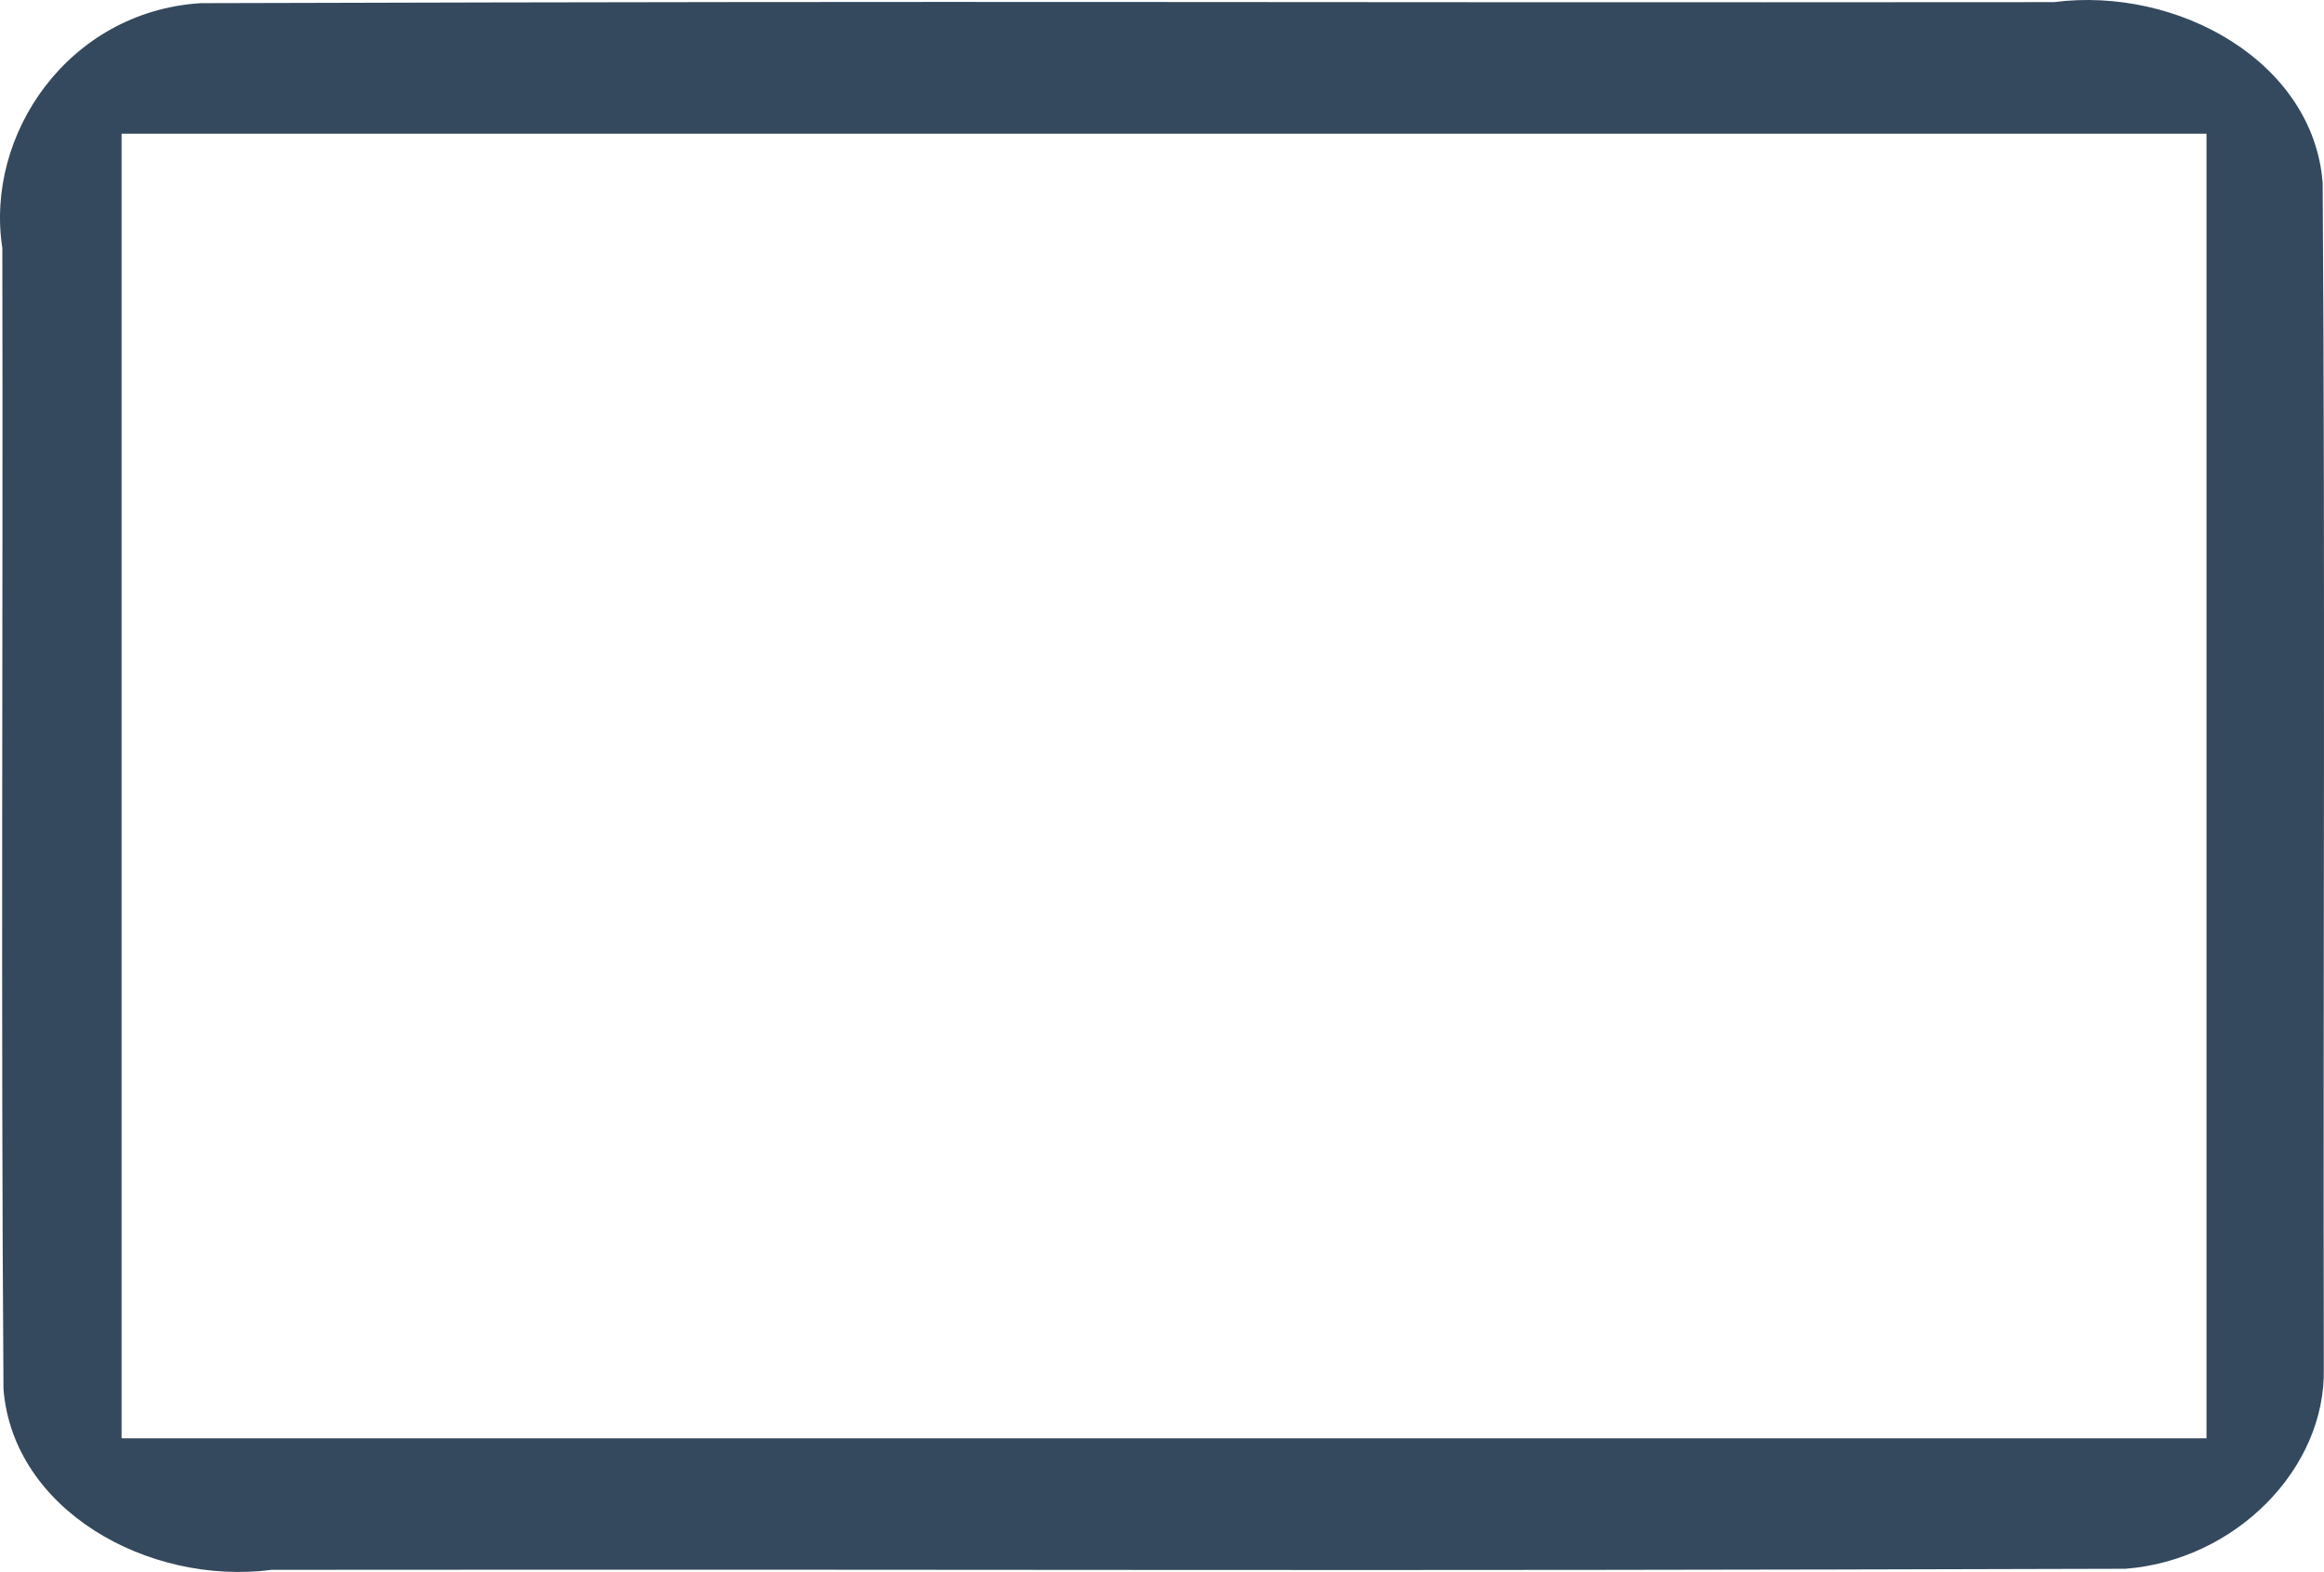
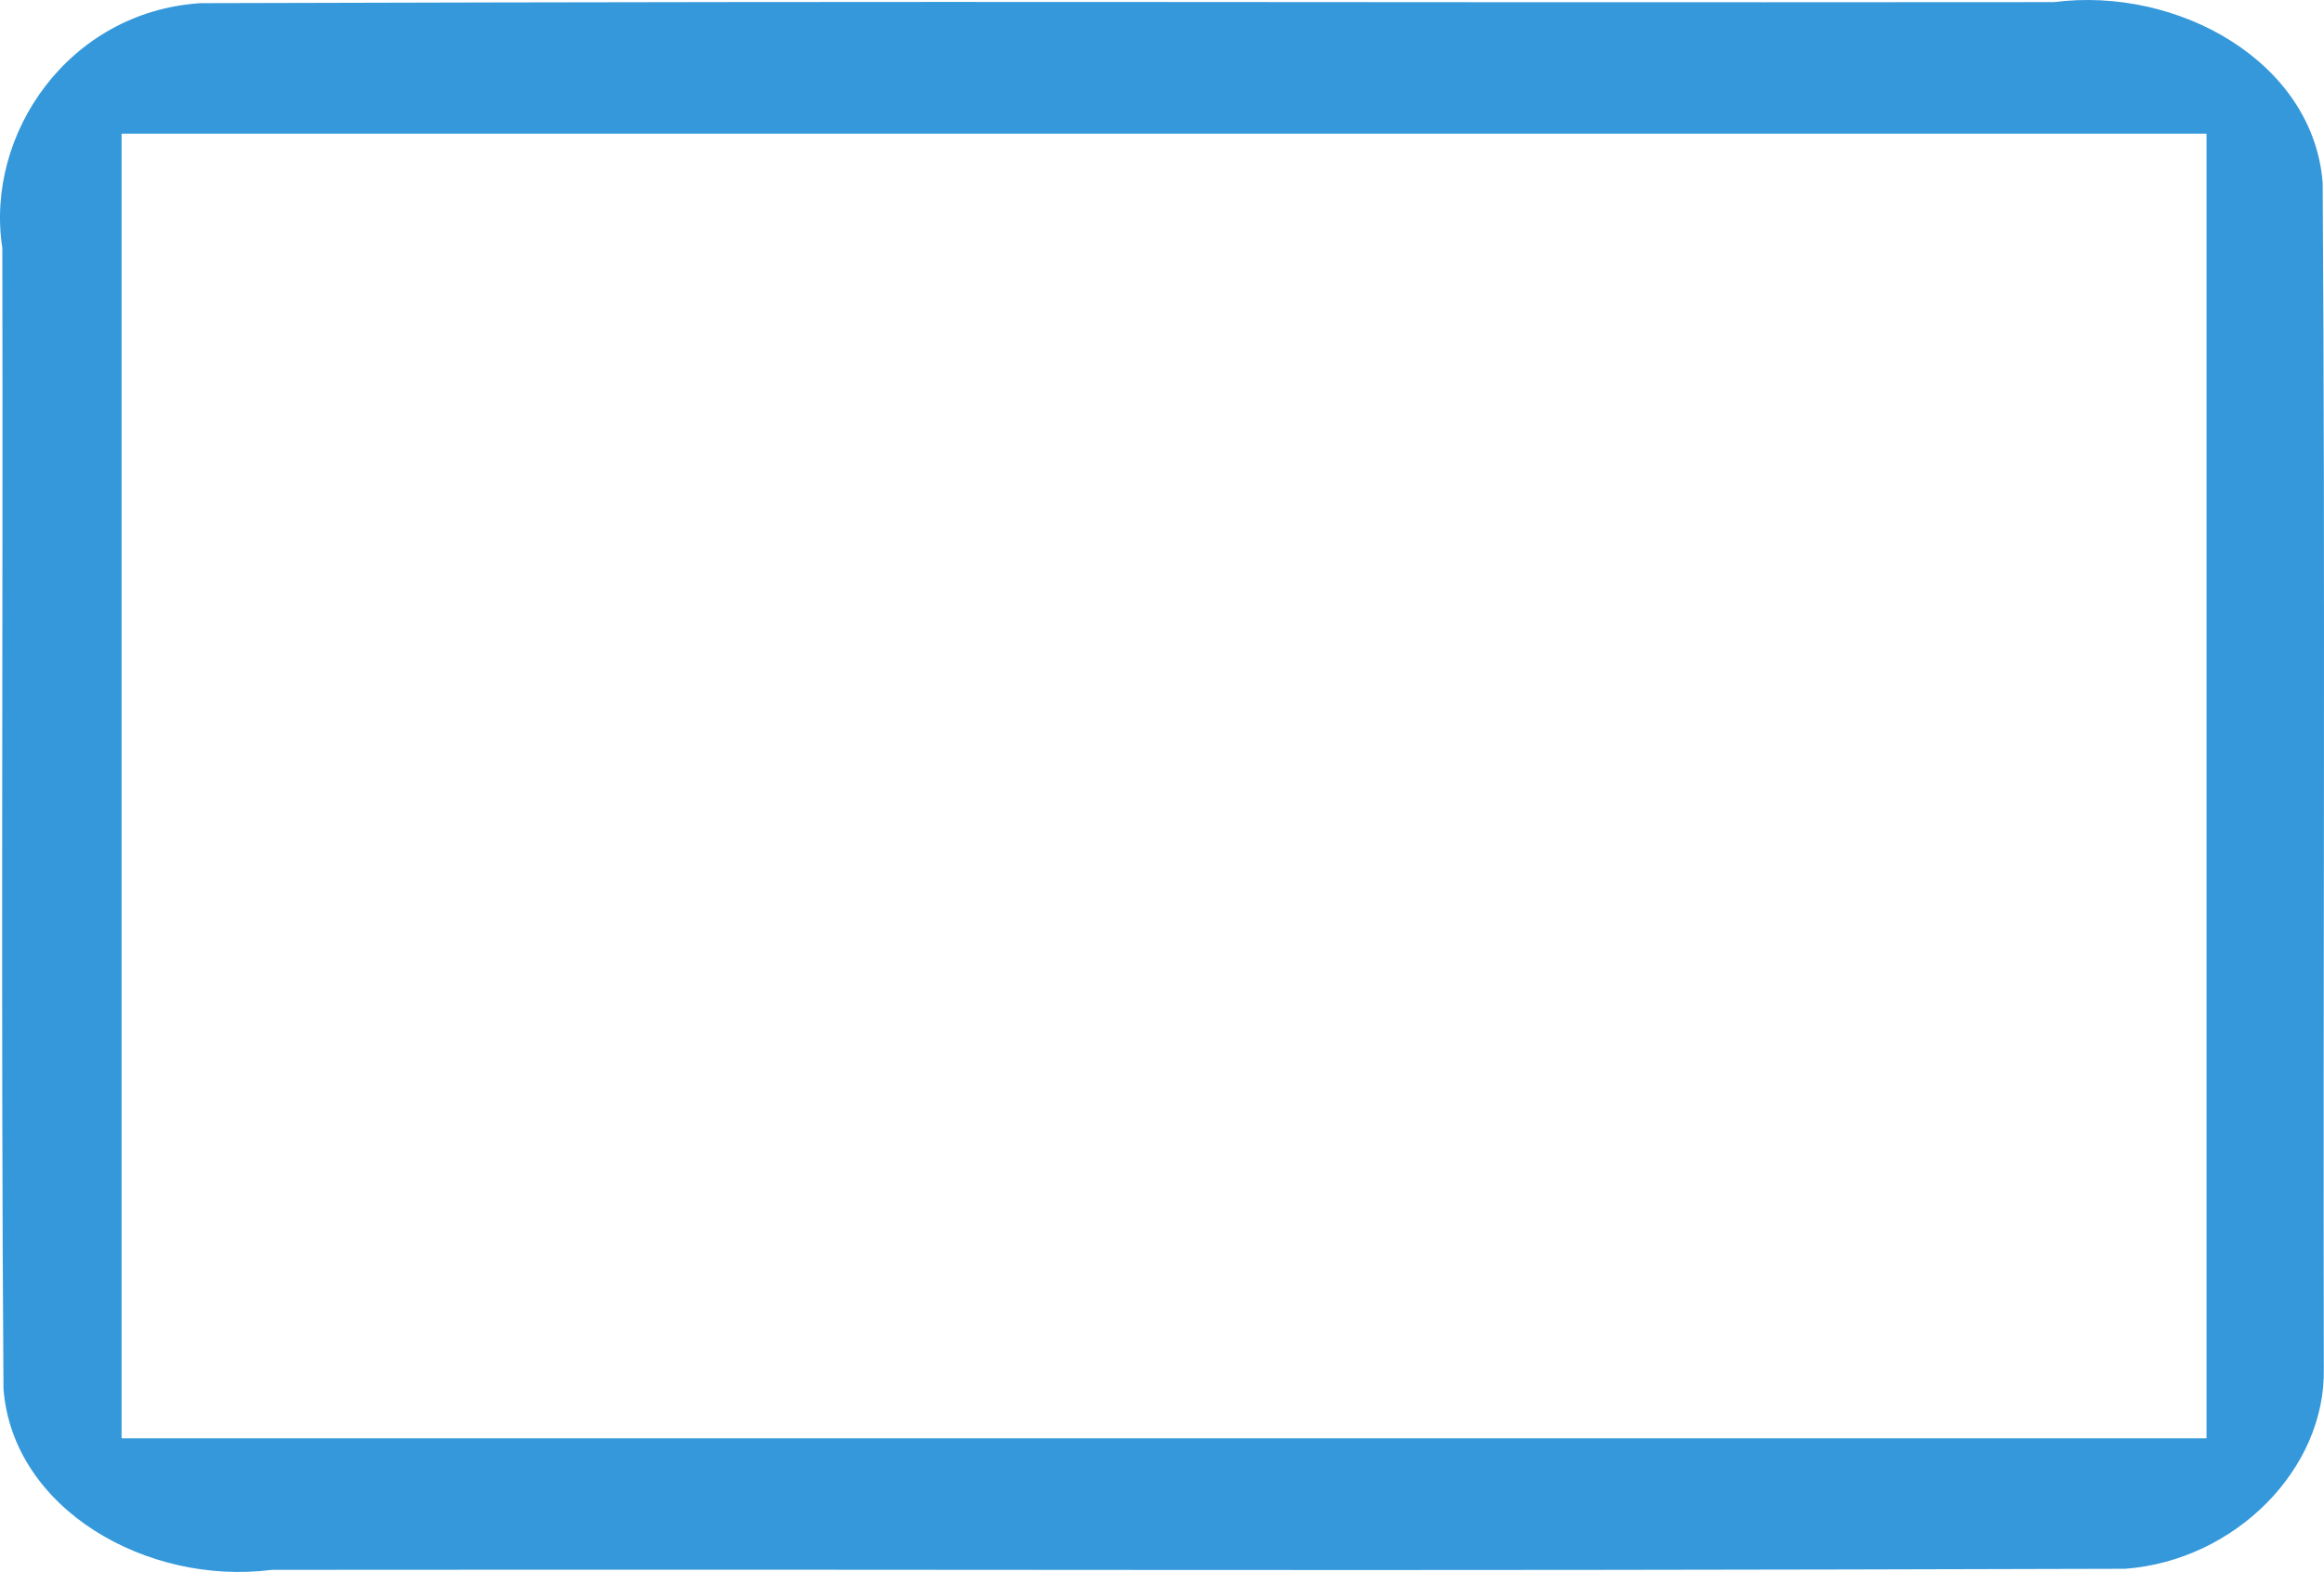
<svg xmlns="http://www.w3.org/2000/svg" version="1.1" id="Capa_1" x="0px" y="0px" width="983.172" height="665" viewBox="0 0 983.172 665" xml:space="preserve">
  <defs id="defs7" />
-   <path d="M 983.091,578.835 C 982.769,411.683 983.734,244.502 982.608,77.368 978.679,26.283 921.56,-5.881 868.922,0.899 507.16,1.191 446.596,0.314 84.855,1.338 28.937,4.91 -6.467,56.898 0.988,104.932 1.308,265.8 0.345,426.697 1.471,587.546 5.418,638.565 62.386,670.896 115.035,664.101 c 361.771,-0.296 422.345,0.595 784.095,-0.447 46.459,-3.554 84.881,-42.225 83.961,-84.819 z m -931.655,29.625 c 0,-178.465 0,-373.455 0,-551.92 294.01,0 588.02,0 882.03,0 0,178.465 0,373.455 0,551.92 -294.01,0 -588.02,0 -882.03,0 z" id="path3" style="fill:#34495e;fill-opacity:1" />
+   <path d="M 983.091,578.835 C 982.769,411.683 983.734,244.502 982.608,77.368 978.679,26.283 921.56,-5.881 868.922,0.899 507.16,1.191 446.596,0.314 84.855,1.338 28.937,4.91 -6.467,56.898 0.988,104.932 1.308,265.8 0.345,426.697 1.471,587.546 5.418,638.565 62.386,670.896 115.035,664.101 c 361.771,-0.296 422.345,0.595 784.095,-0.447 46.459,-3.554 84.881,-42.225 83.961,-84.819 z m -931.655,29.625 c 0,-178.465 0,-373.455 0,-551.92 294.01,0 588.02,0 882.03,0 0,178.465 0,373.455 0,551.92 -294.01,0 -588.02,0 -882.03,0 z" id="path3" style="fill:#3498db;fill-opacity:1" />
</svg>
